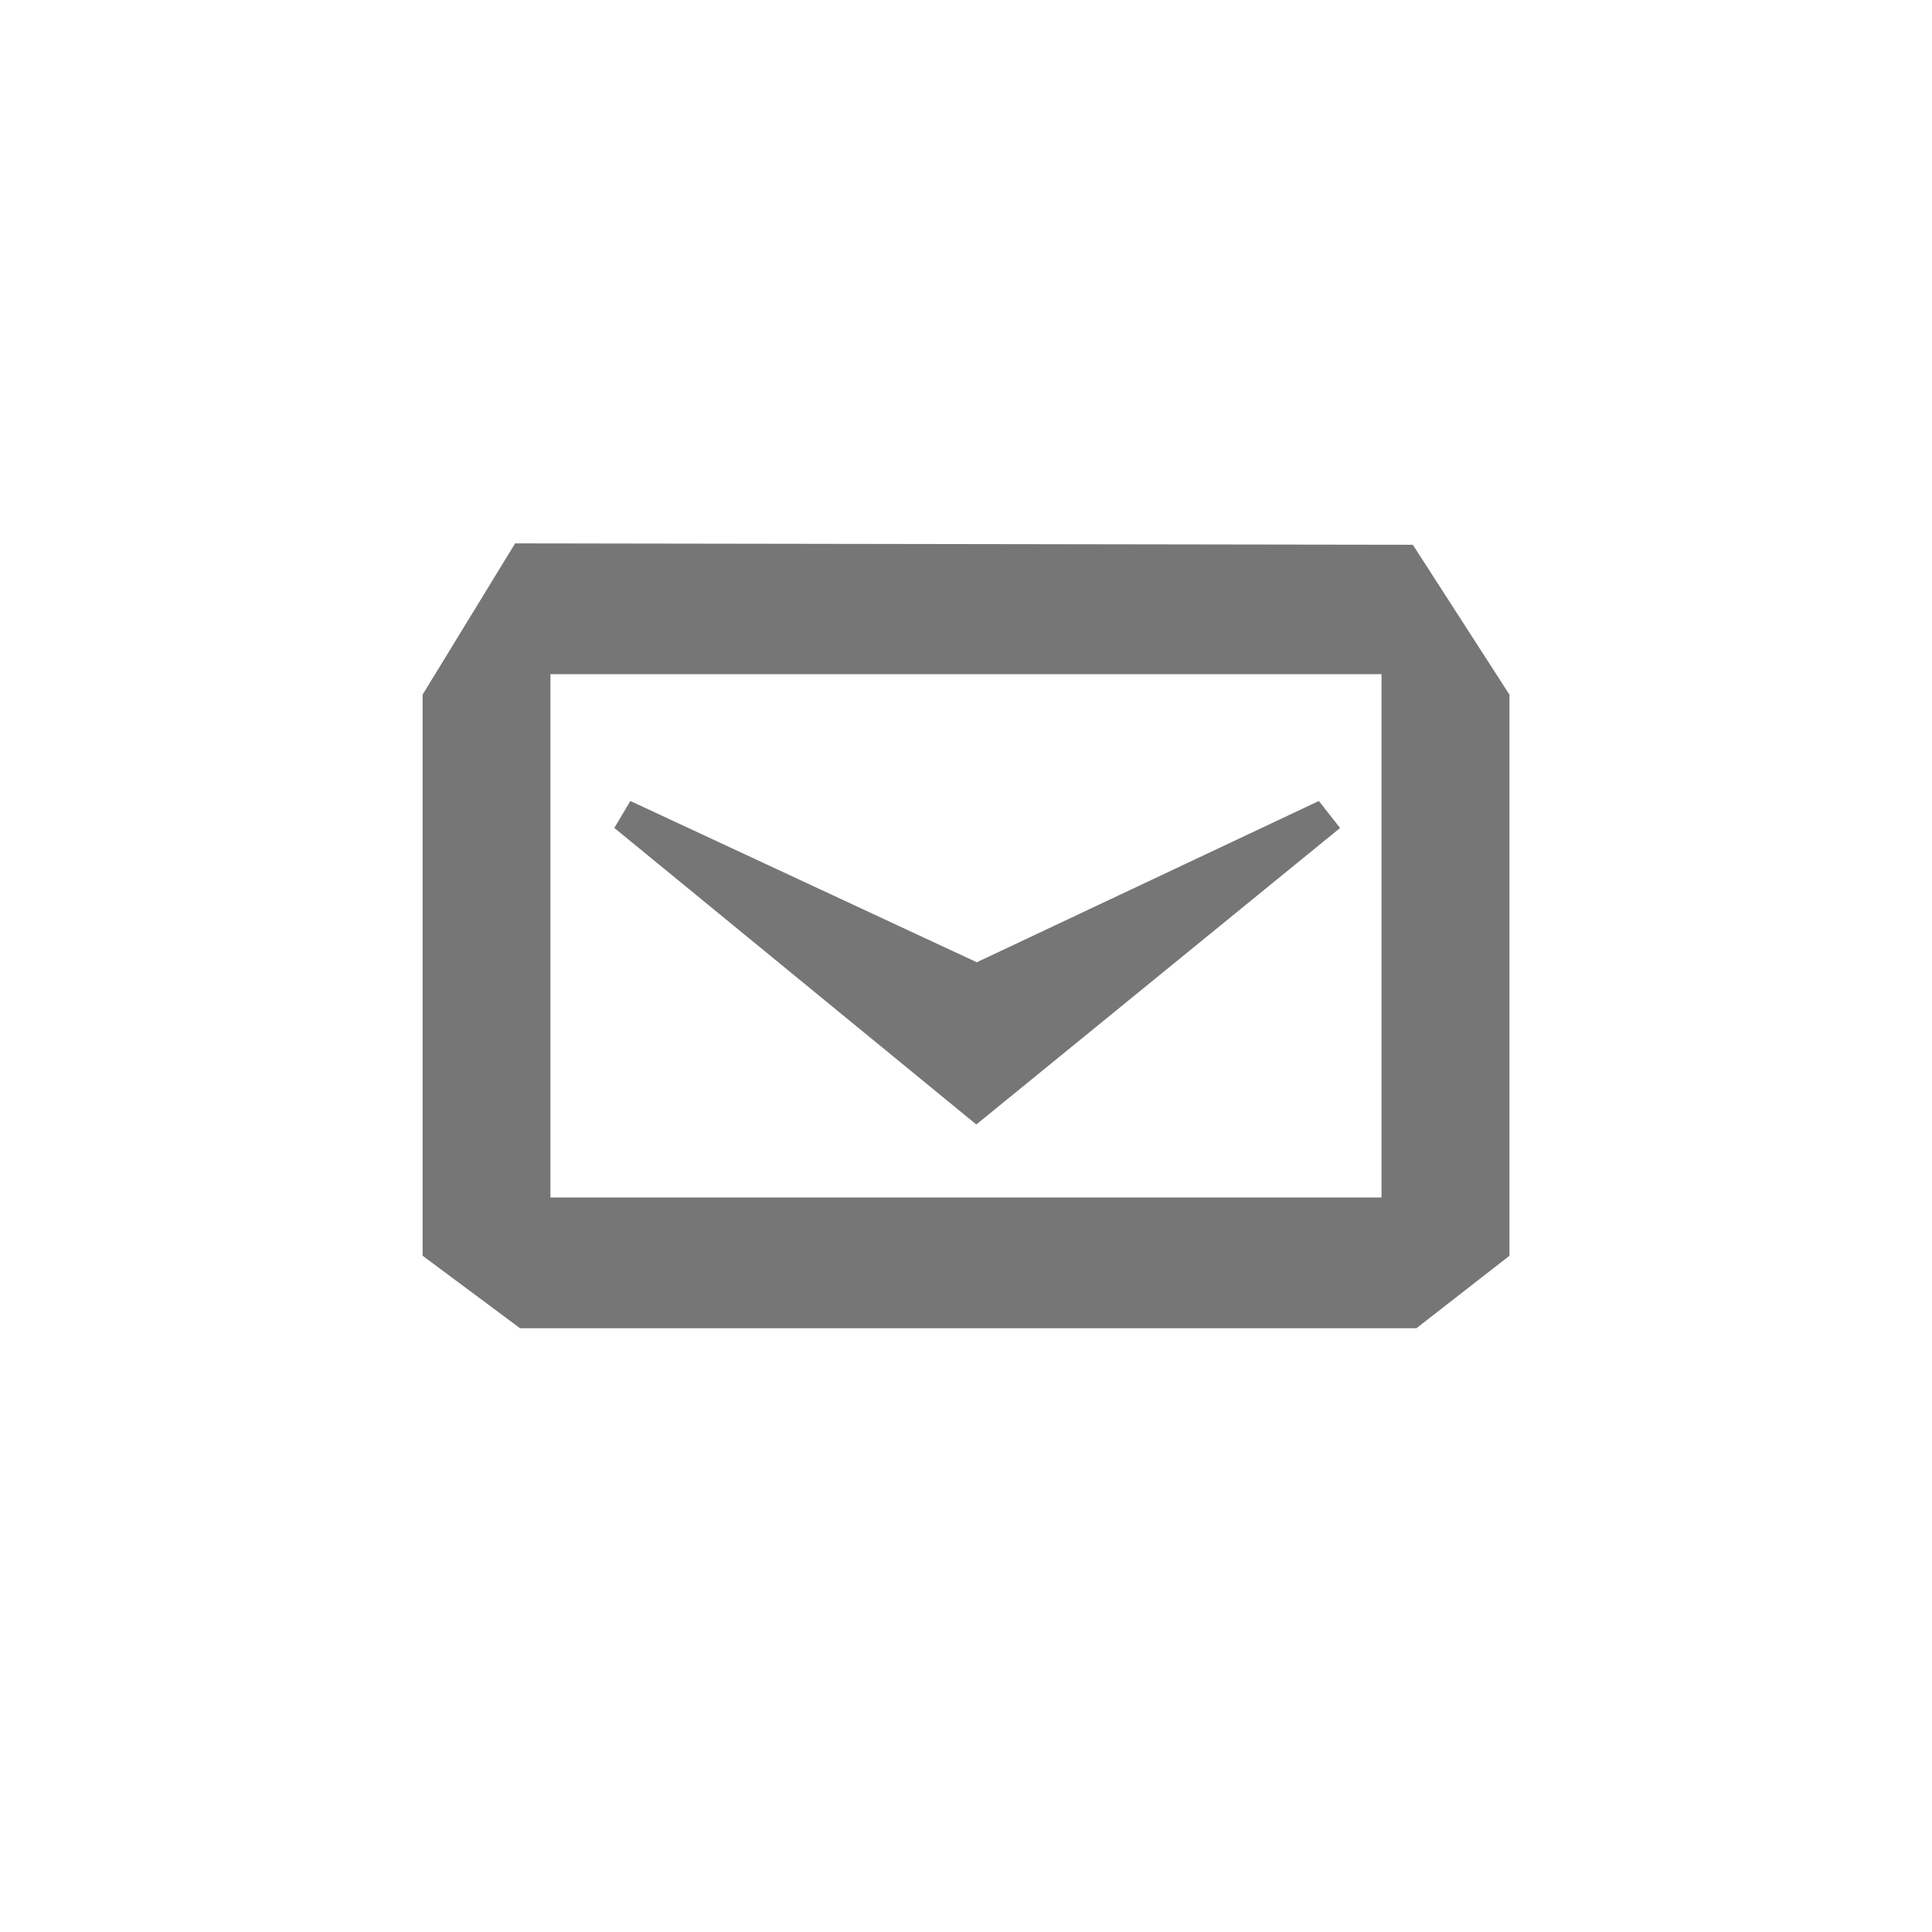
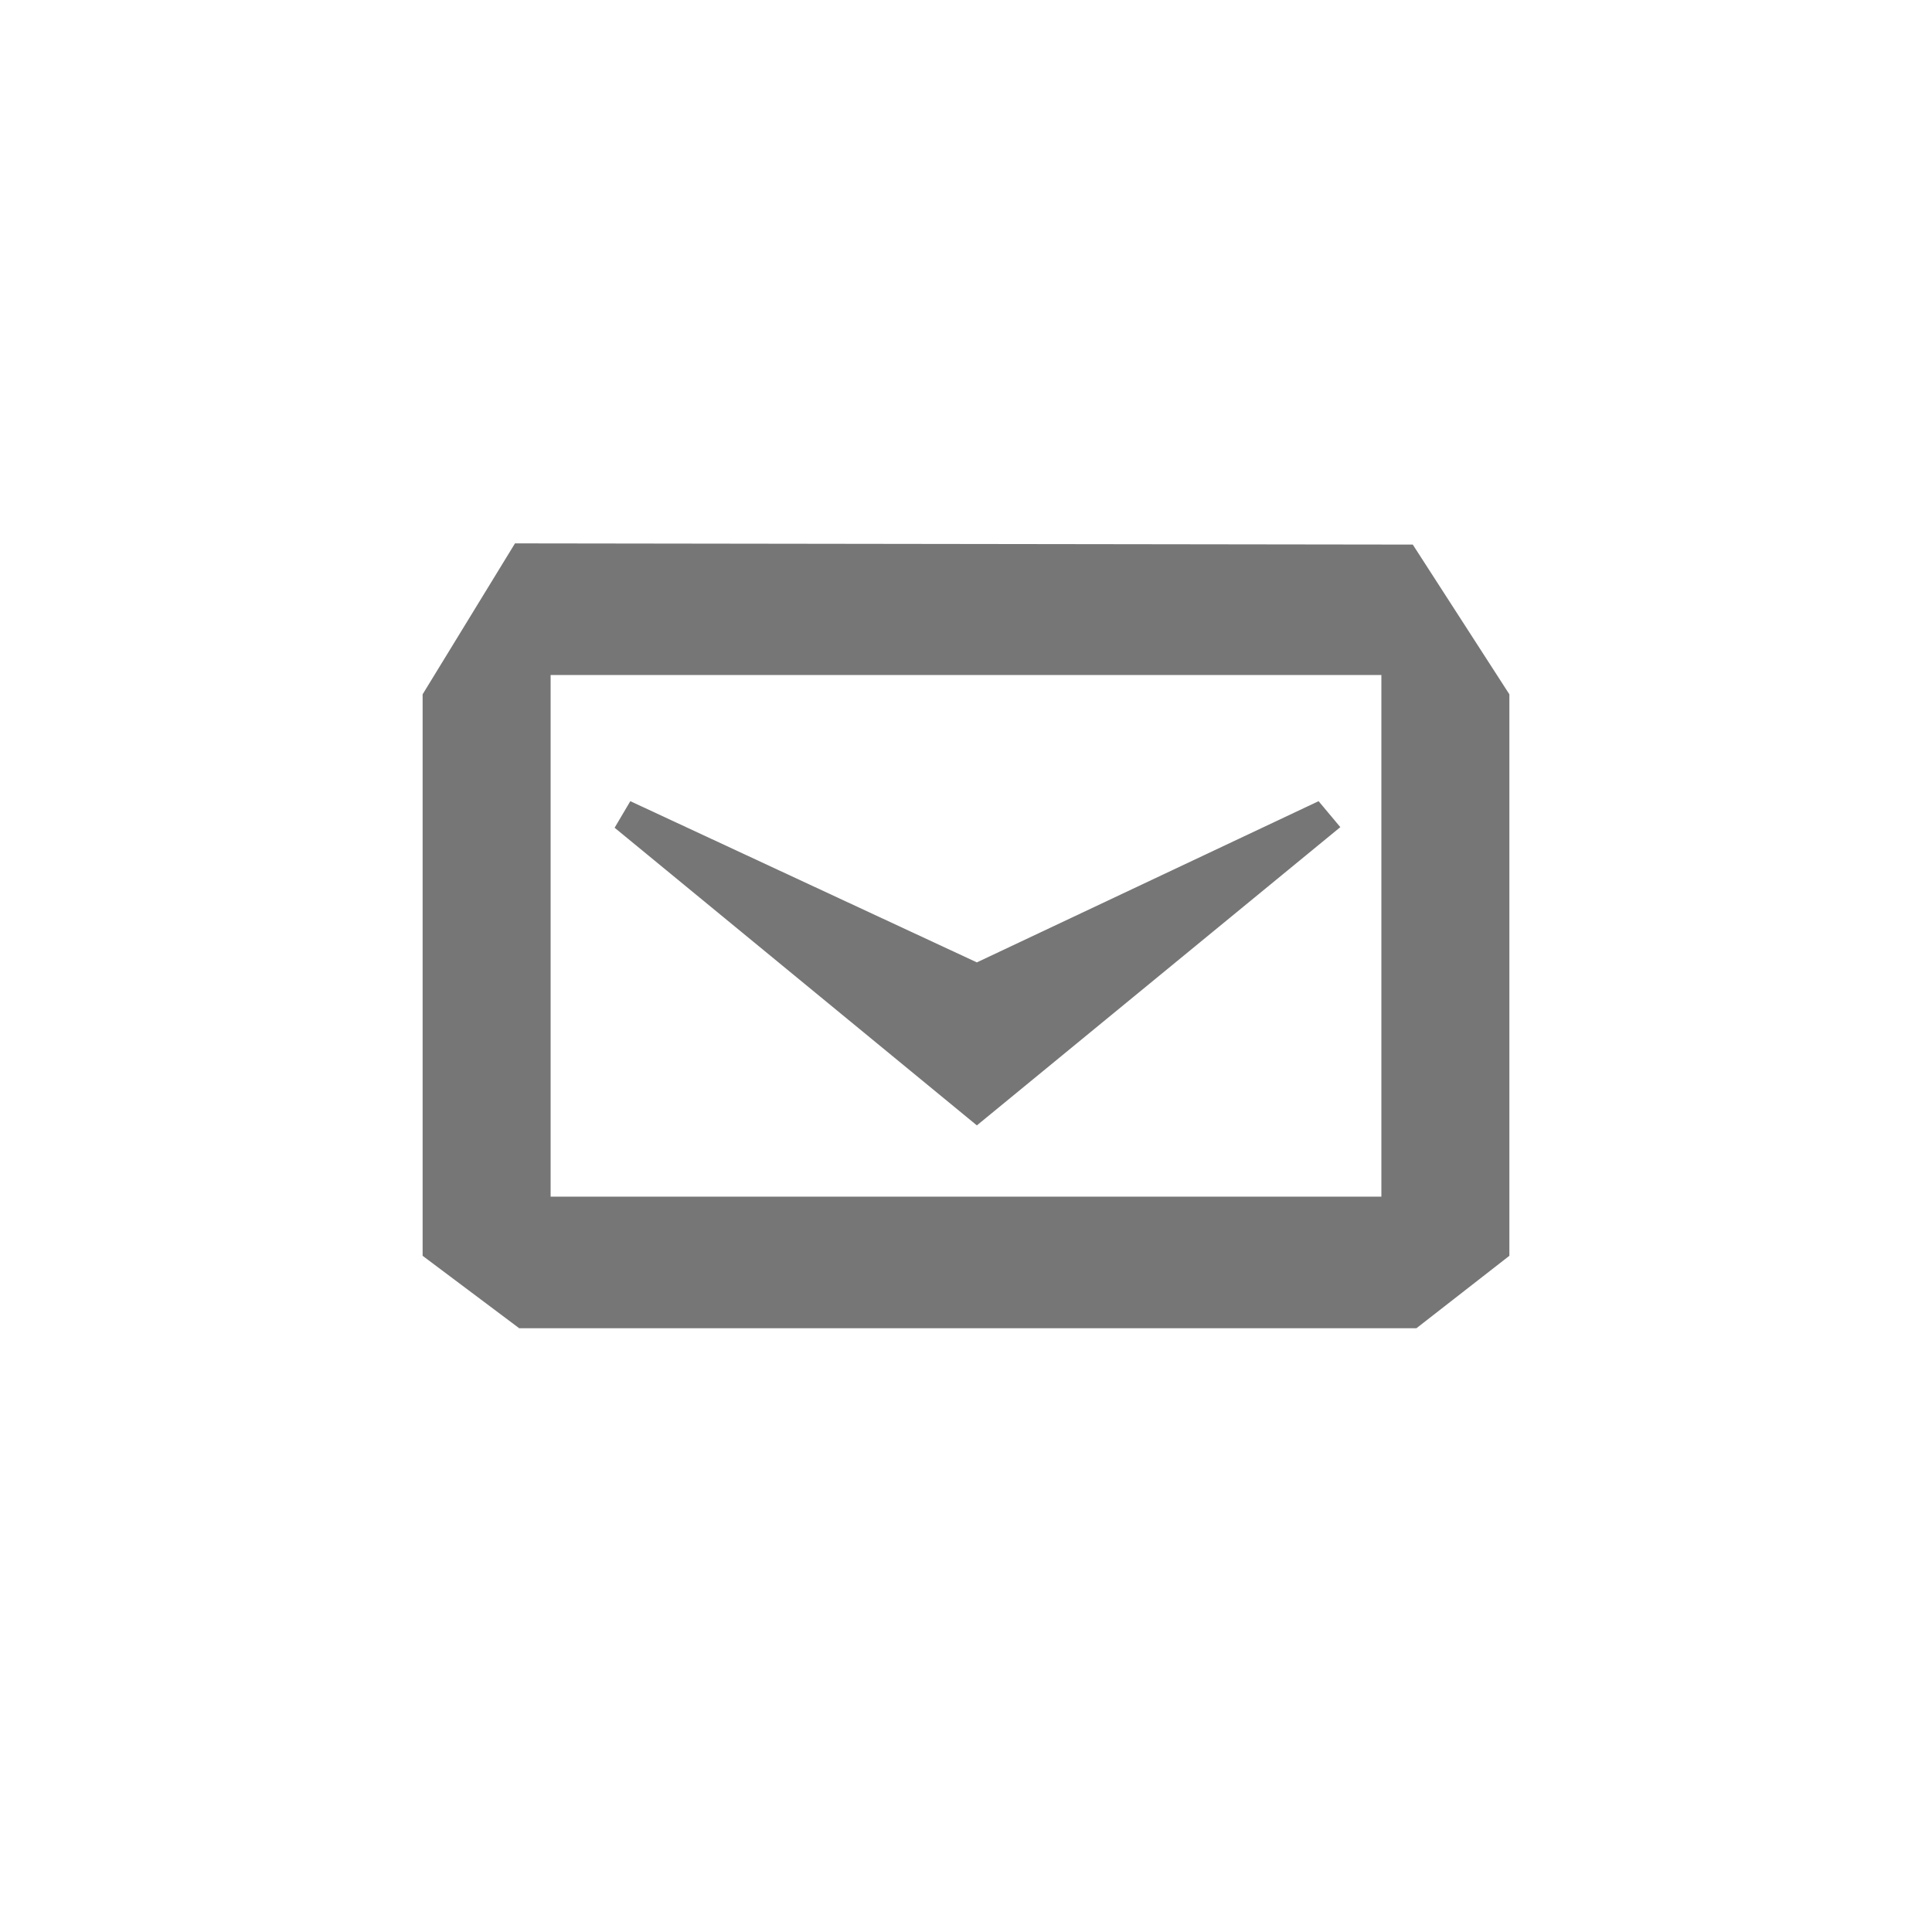
<svg xmlns="http://www.w3.org/2000/svg" width="32" height="32" viewBox="-2 -2 32 32" enable-background="new -2 -2 36 36">
-   <path fill="#767676" d="M20.196 11.714l-.352-.447-5.665 2.671-5.738-2.671-.266.446 5.996 4.912zm1.204-4.691l-14.868-.023-1.532 2.505v9.294l1.614 1.201h14.846l1.541-1.2v-9.295l-1.6-2.482zm-.518 10.811h-13.765v-8.667h13.765v8.667z" />
+   <path fill="#767676" d="M20.2 11.7l-.36-.43-5.66 2.67-5.74-2.67-.26.44 6 4.93zm1.2-4.68l-14.87-.02-1.53 2.5v9.3l1.6 1.2h14.86l1.54-1.2v-9.3l-1.6-2.48zm-.52 10.8h-13.76v-8.64h13.76v8.66z" />
</svg>
